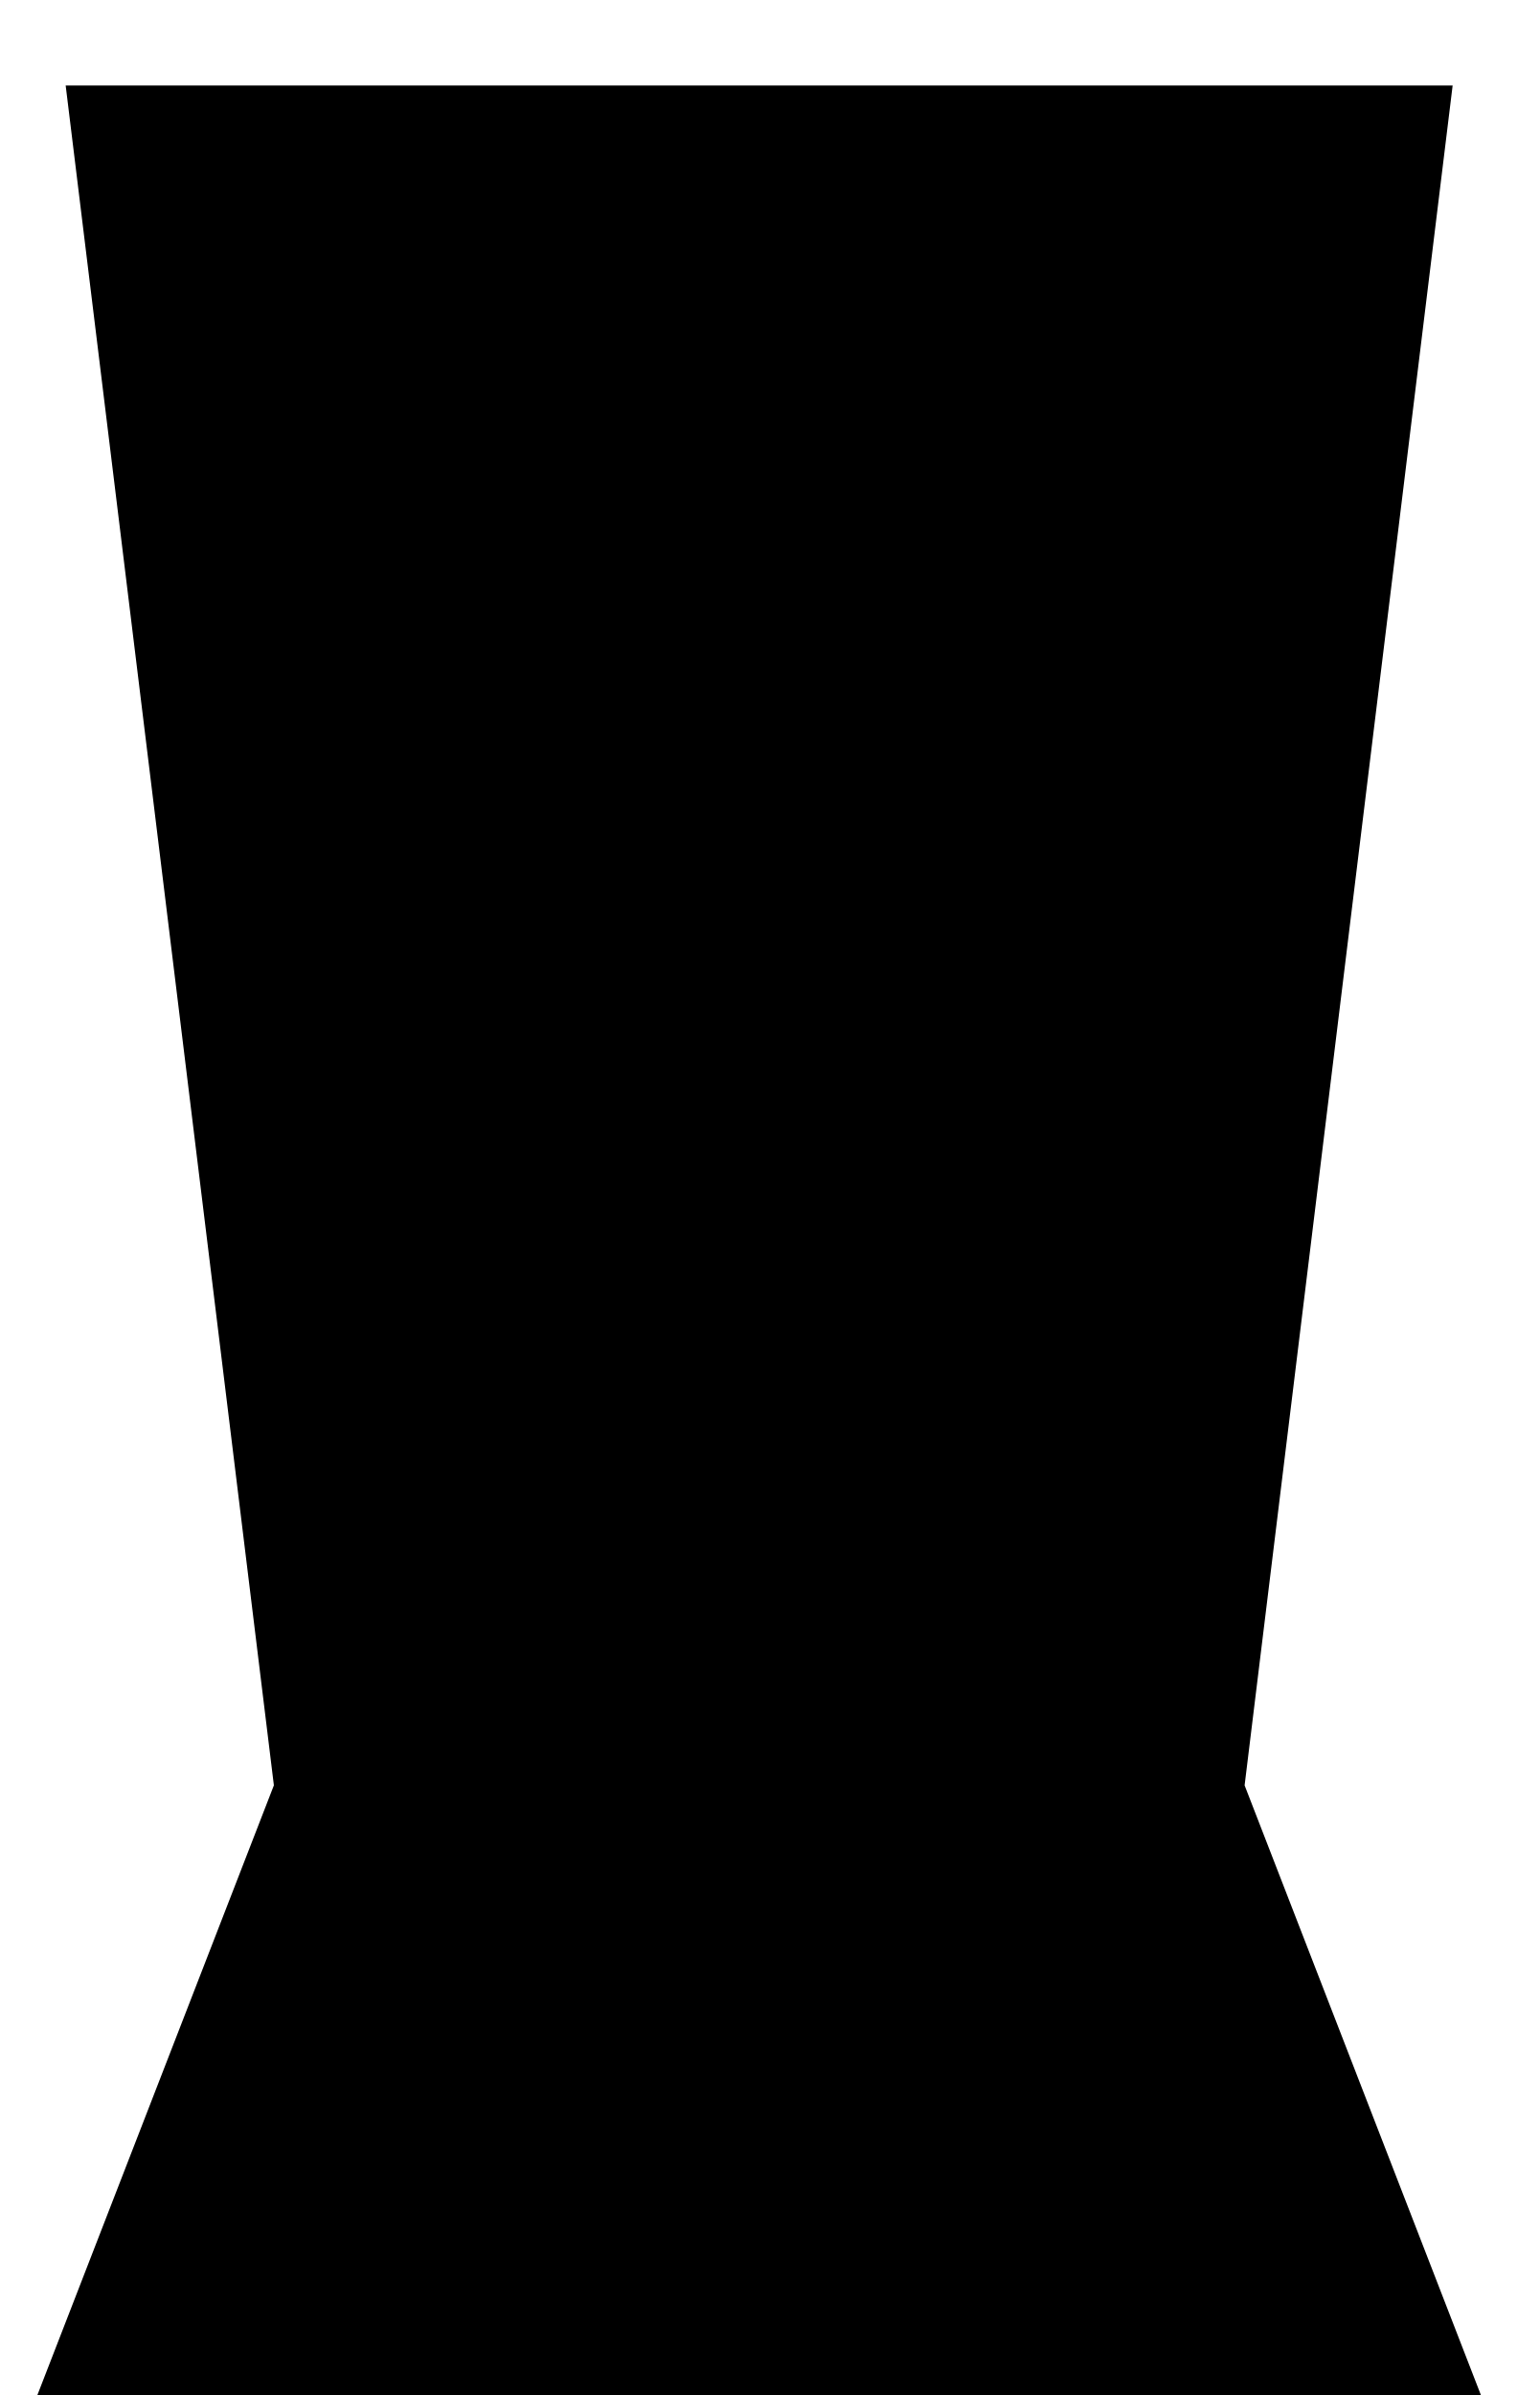
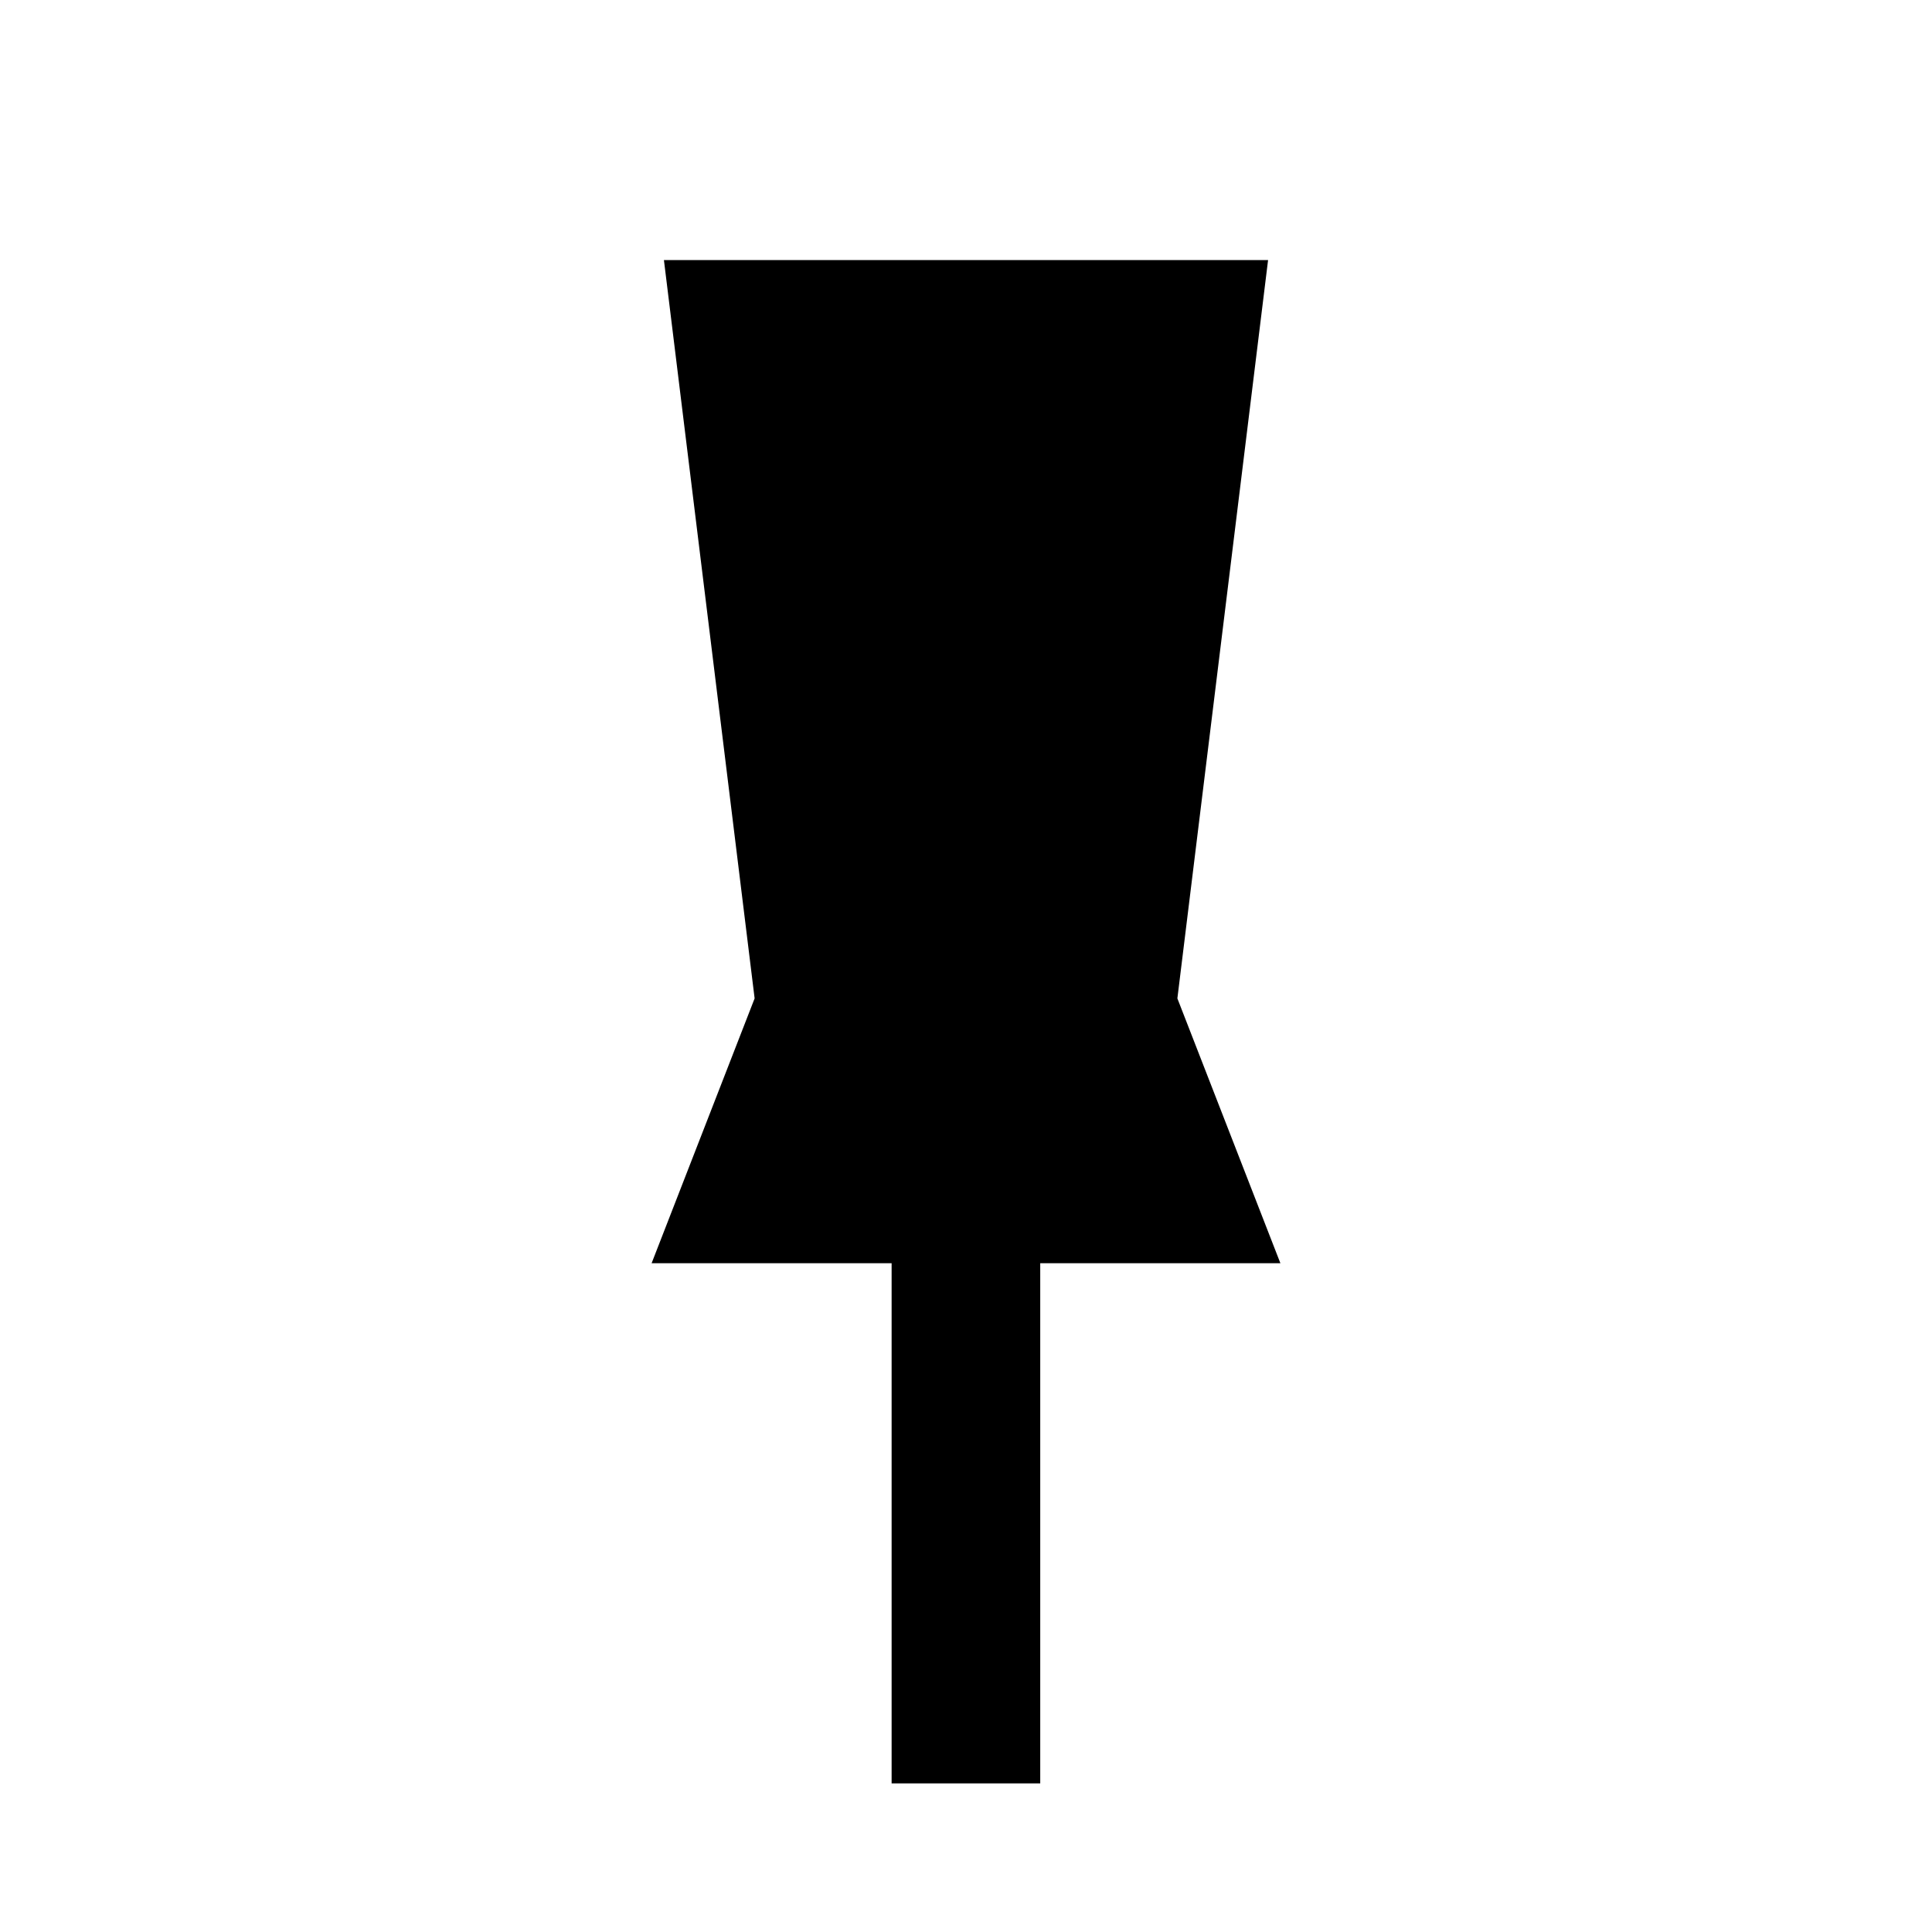
- <svg xmlns="http://www.w3.org/2000/svg" width="9" height="14" viewBox="0 0 9 14" fill="none">
-   <path class="pin" d="M0.949 1H7.929L6.766 10.5L7.929 13.5H0.949L2.113 10.5L0.949 1Z" fill="black" stroke="black" />
+ <svg xmlns="http://www.w3.org/2000/svg" width="26" height="26" viewBox="0 0 26 26" fill="none">
+   <path d="M9.5 4H16.5L15.333 13.5L16.5 16.5H9.5L10.667 13.5L9.5 4Z" fill="black" stroke="black" />
+   <rect x="11.999" y="15" width="2" height="9" fill="black" />
</svg>
